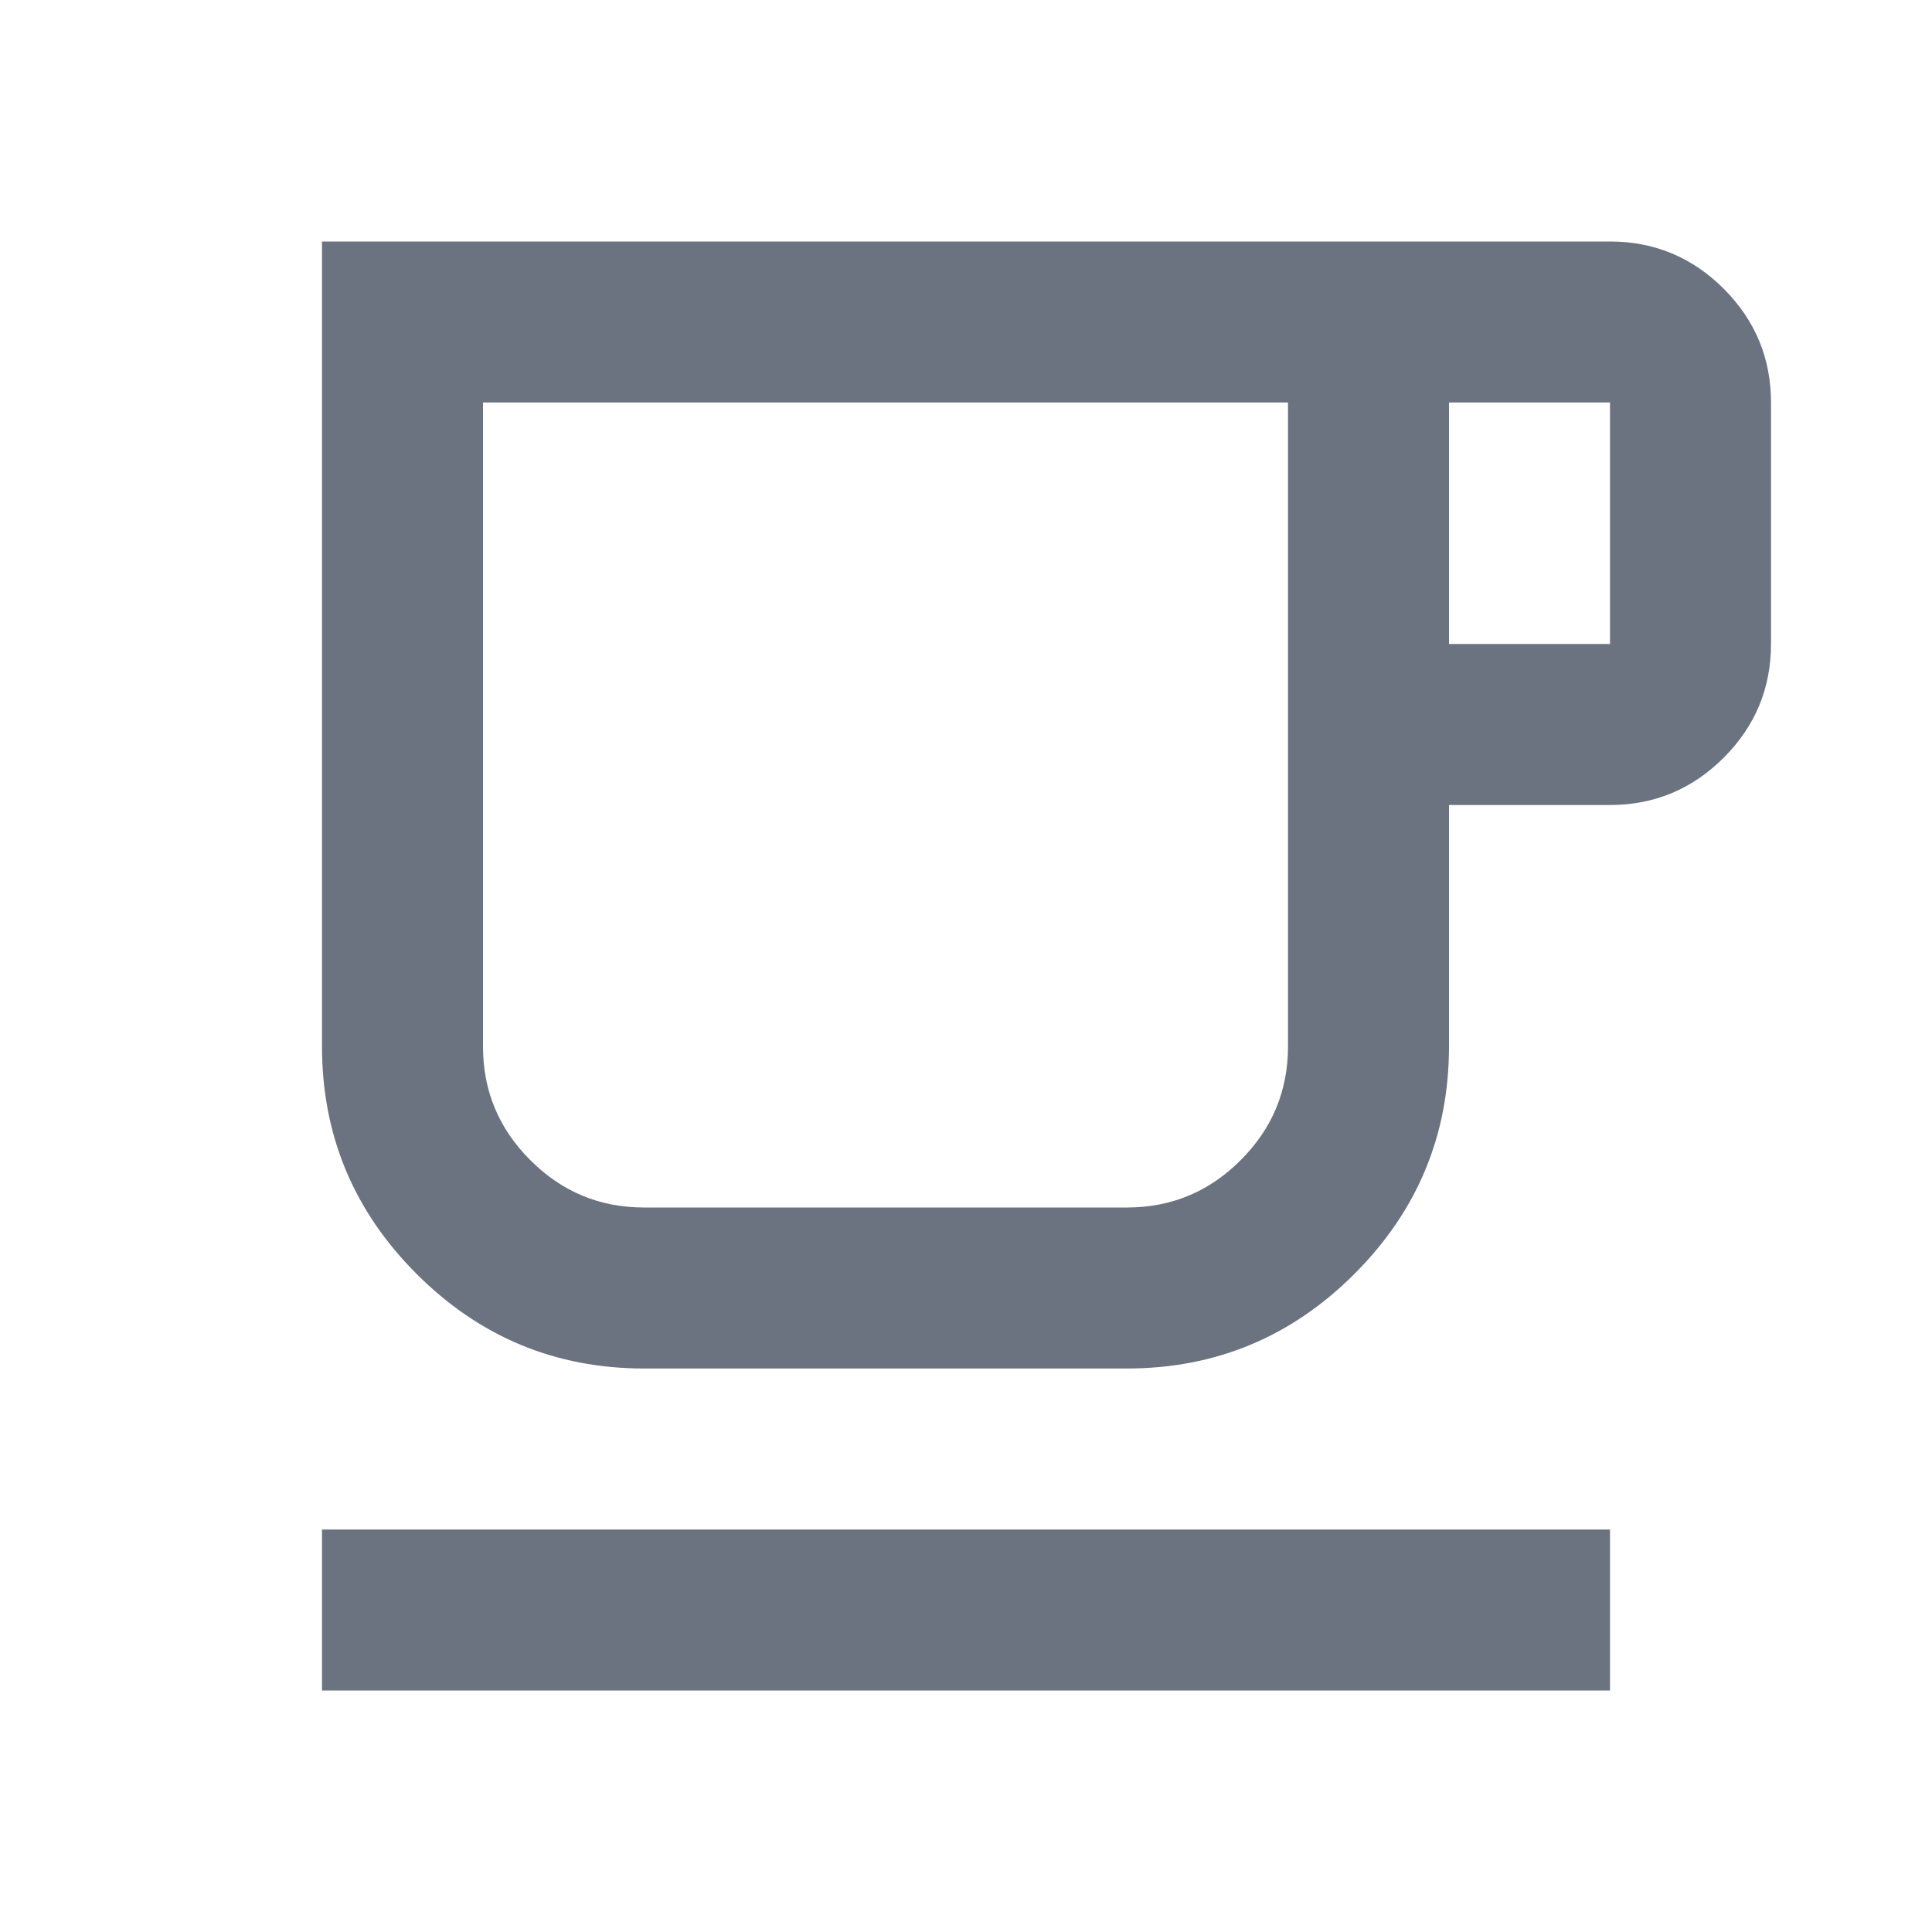
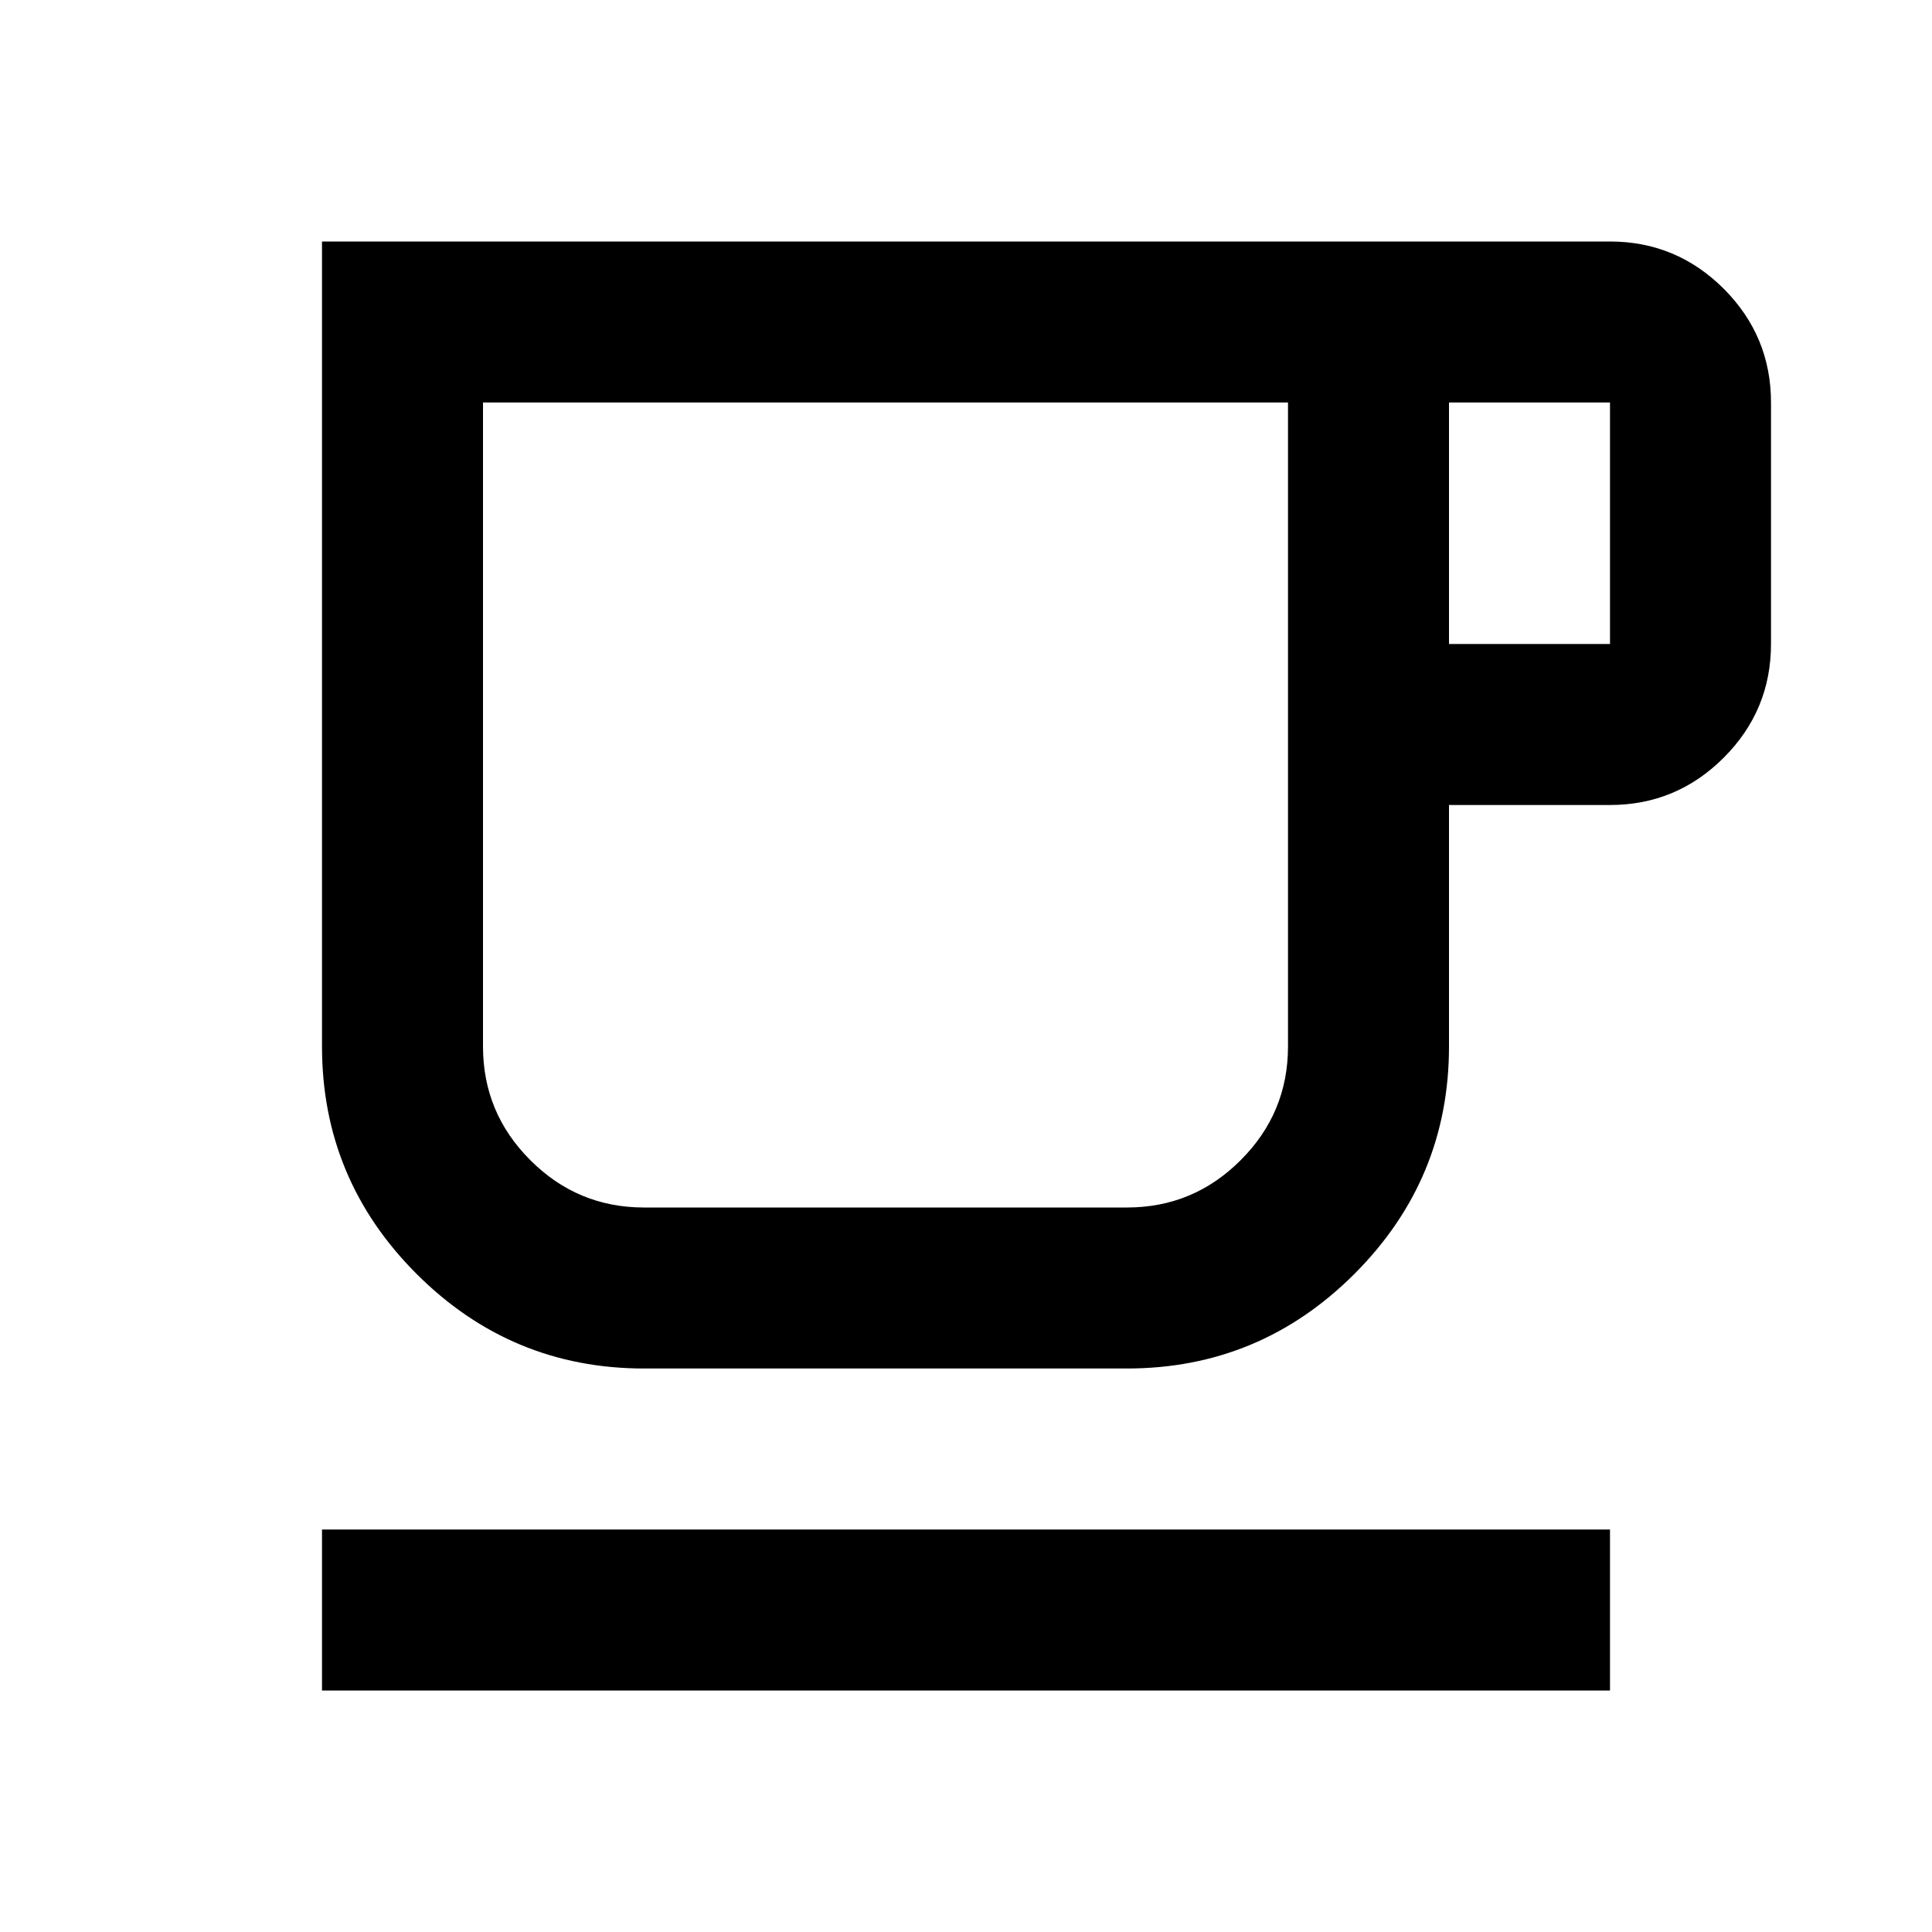
- <svg xmlns="http://www.w3.org/2000/svg" width="24" height="24" viewBox="0 0 24 24" fill="none">
-   <path d="M4 21V19H20V21H4ZM8 17C6.9 17 5.958 16.608 5.175 15.825C4.392 15.042 4 14.1 4 13V3H20C20.55 3 21.021 3.196 21.413 3.587C21.804 3.979 22 4.45 22 5V8C22 8.55 21.804 9.021 21.413 9.412C21.021 9.804 20.55 10 20 10H18V13C18 14.1 17.608 15.042 16.825 15.825C16.042 16.608 15.1 17 14 17H8ZM8 15H14C14.55 15 15.021 14.804 15.412 14.412C15.804 14.021 16 13.55 16 13V5H6V13C6 13.55 6.196 14.021 6.588 14.412C6.979 14.804 7.45 15 8 15ZM18 8H20V5H18V8ZM8 15H6H16H8Z" fill="#6B7280" />
+ <svg xmlns="http://www.w3.org/2000/svg" width="current" height="current" viewBox="0 0 24 24">
+   <path d="M4 21V19H20V21H4ZM8 17C6.9 17 5.958 16.608 5.175 15.825C4.392 15.042 4 14.1 4 13V3H20C20.55 3 21.021 3.196 21.413 3.587C21.804 3.979 22 4.45 22 5V8C22 8.55 21.804 9.021 21.413 9.412C21.021 9.804 20.55 10 20 10H18V13C18 14.1 17.608 15.042 16.825 15.825C16.042 16.608 15.1 17 14 17H8ZM8 15H14C14.55 15 15.021 14.804 15.412 14.412C15.804 14.021 16 13.55 16 13V5H6V13C6 13.55 6.196 14.021 6.588 14.412C6.979 14.804 7.45 15 8 15ZM18 8H20V5H18V8ZM8 15H6H16H8Z" />
</svg>
